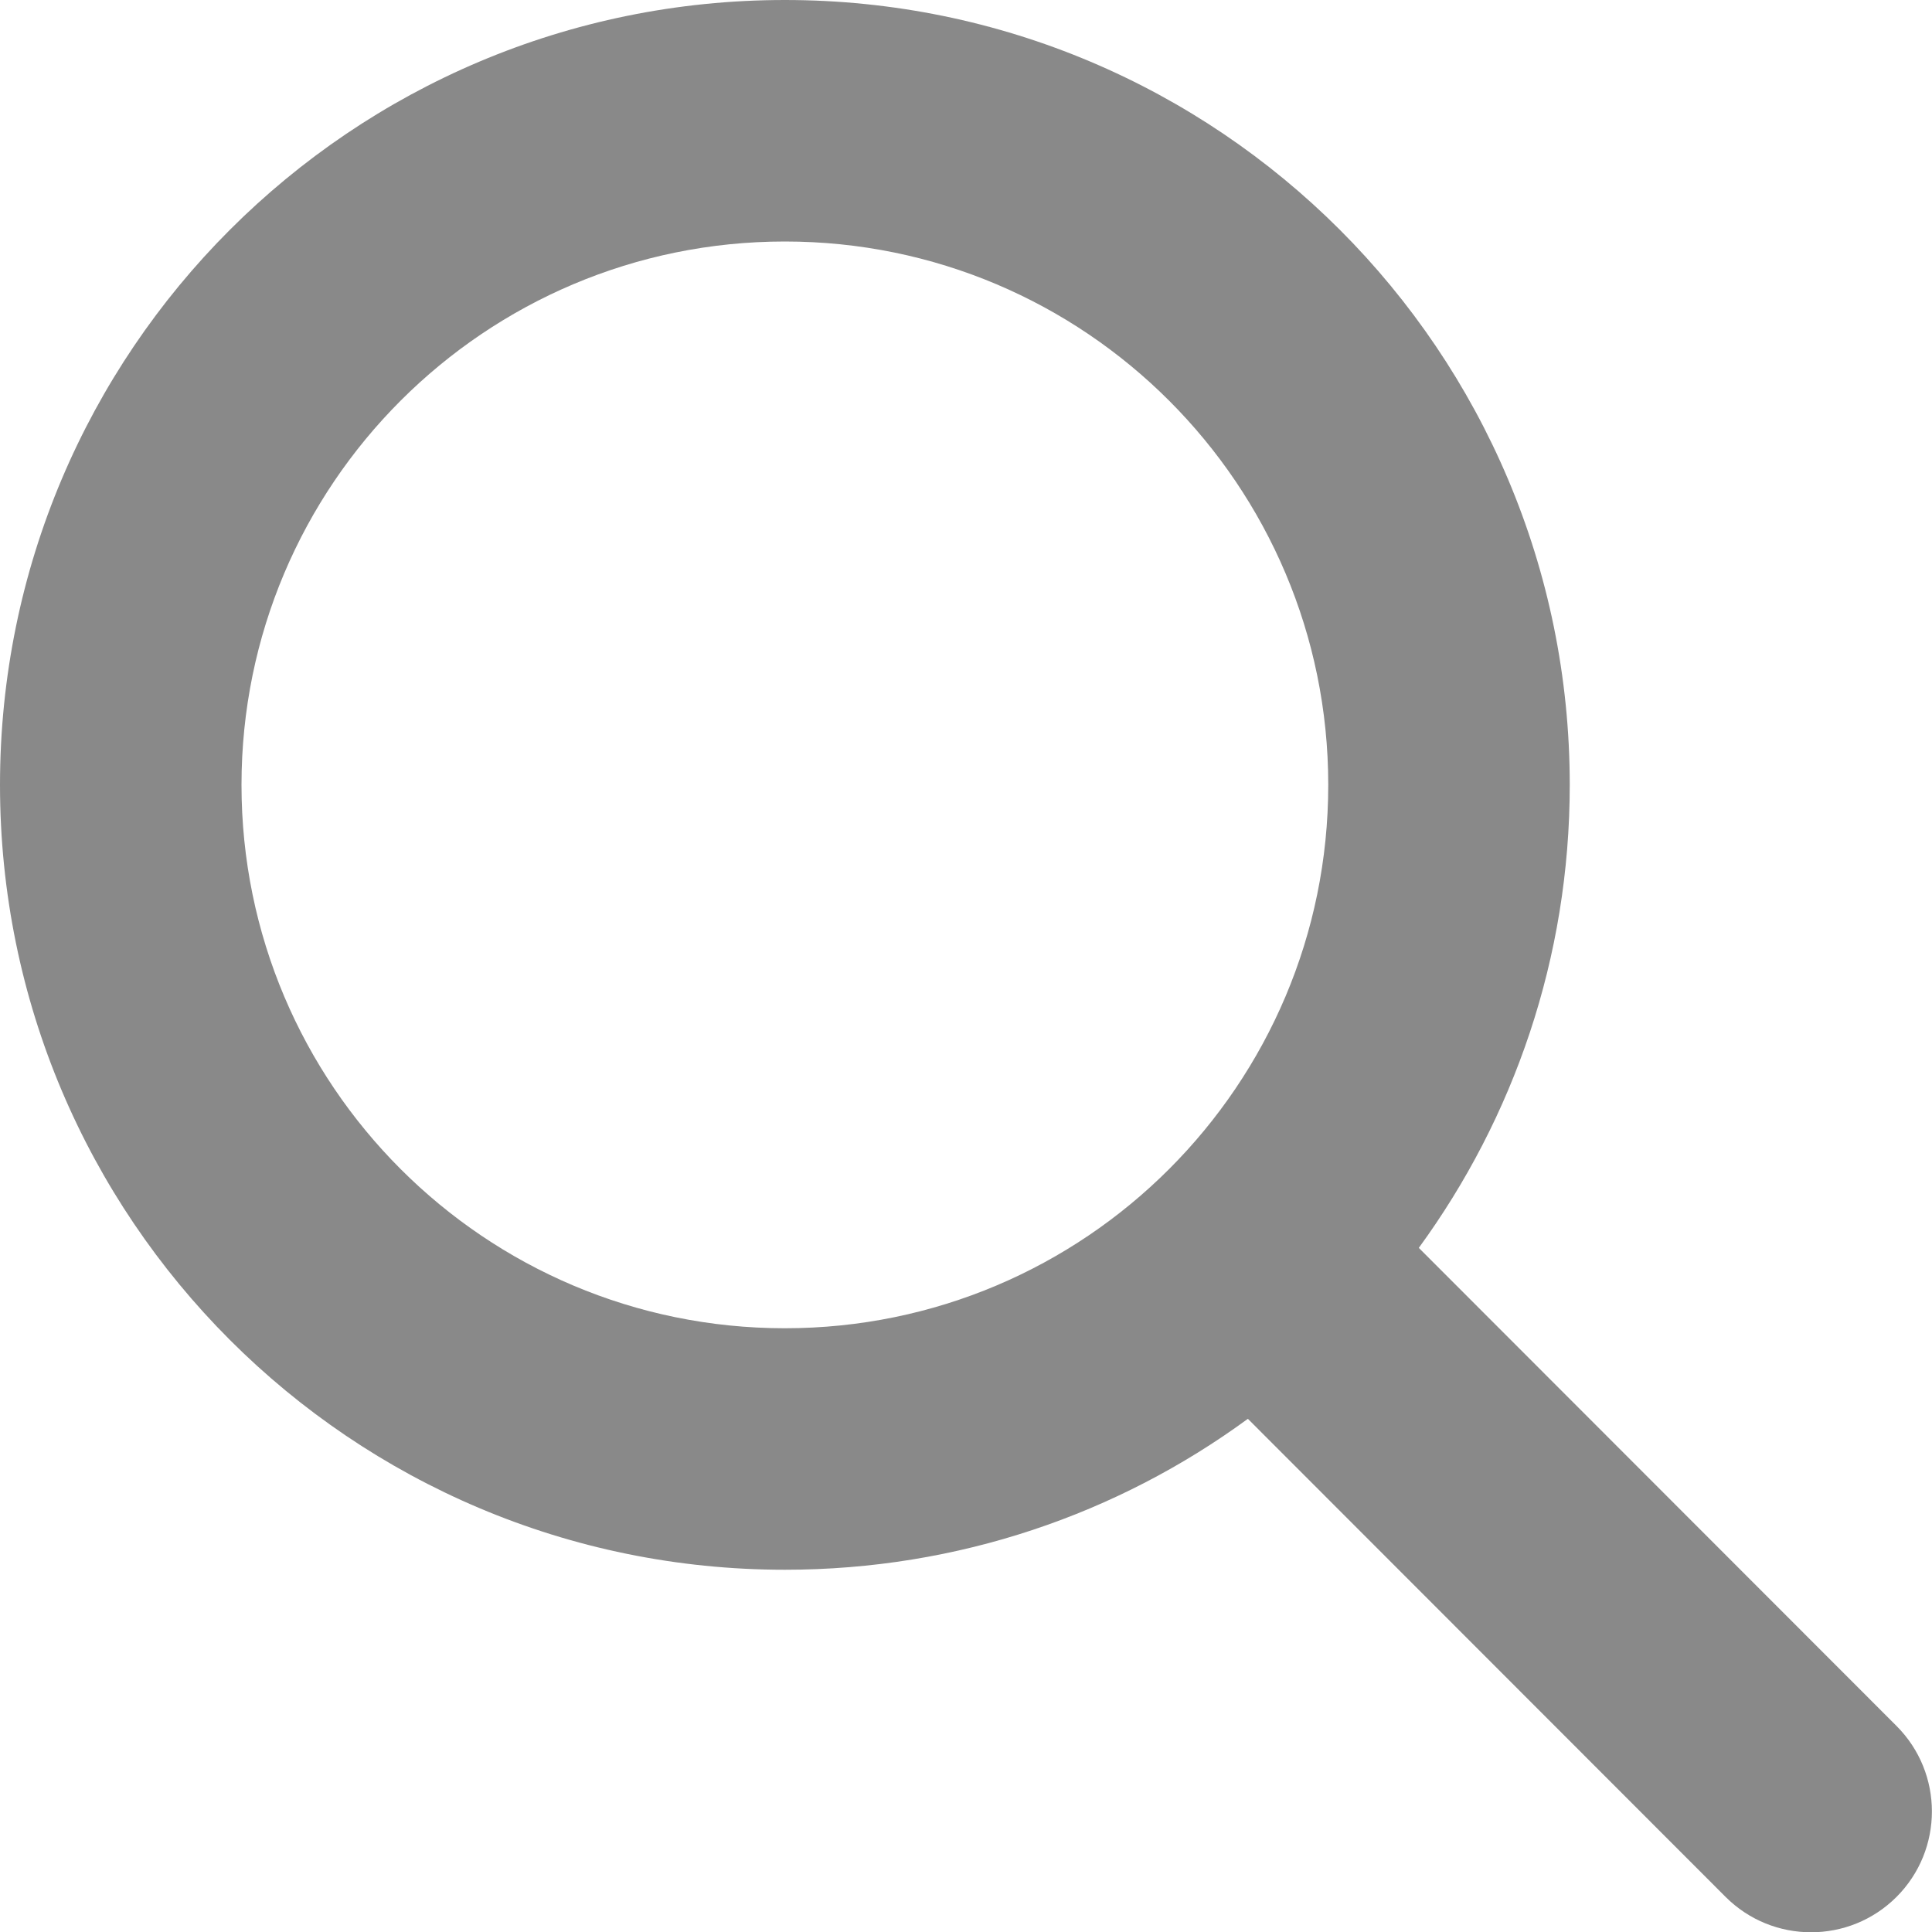
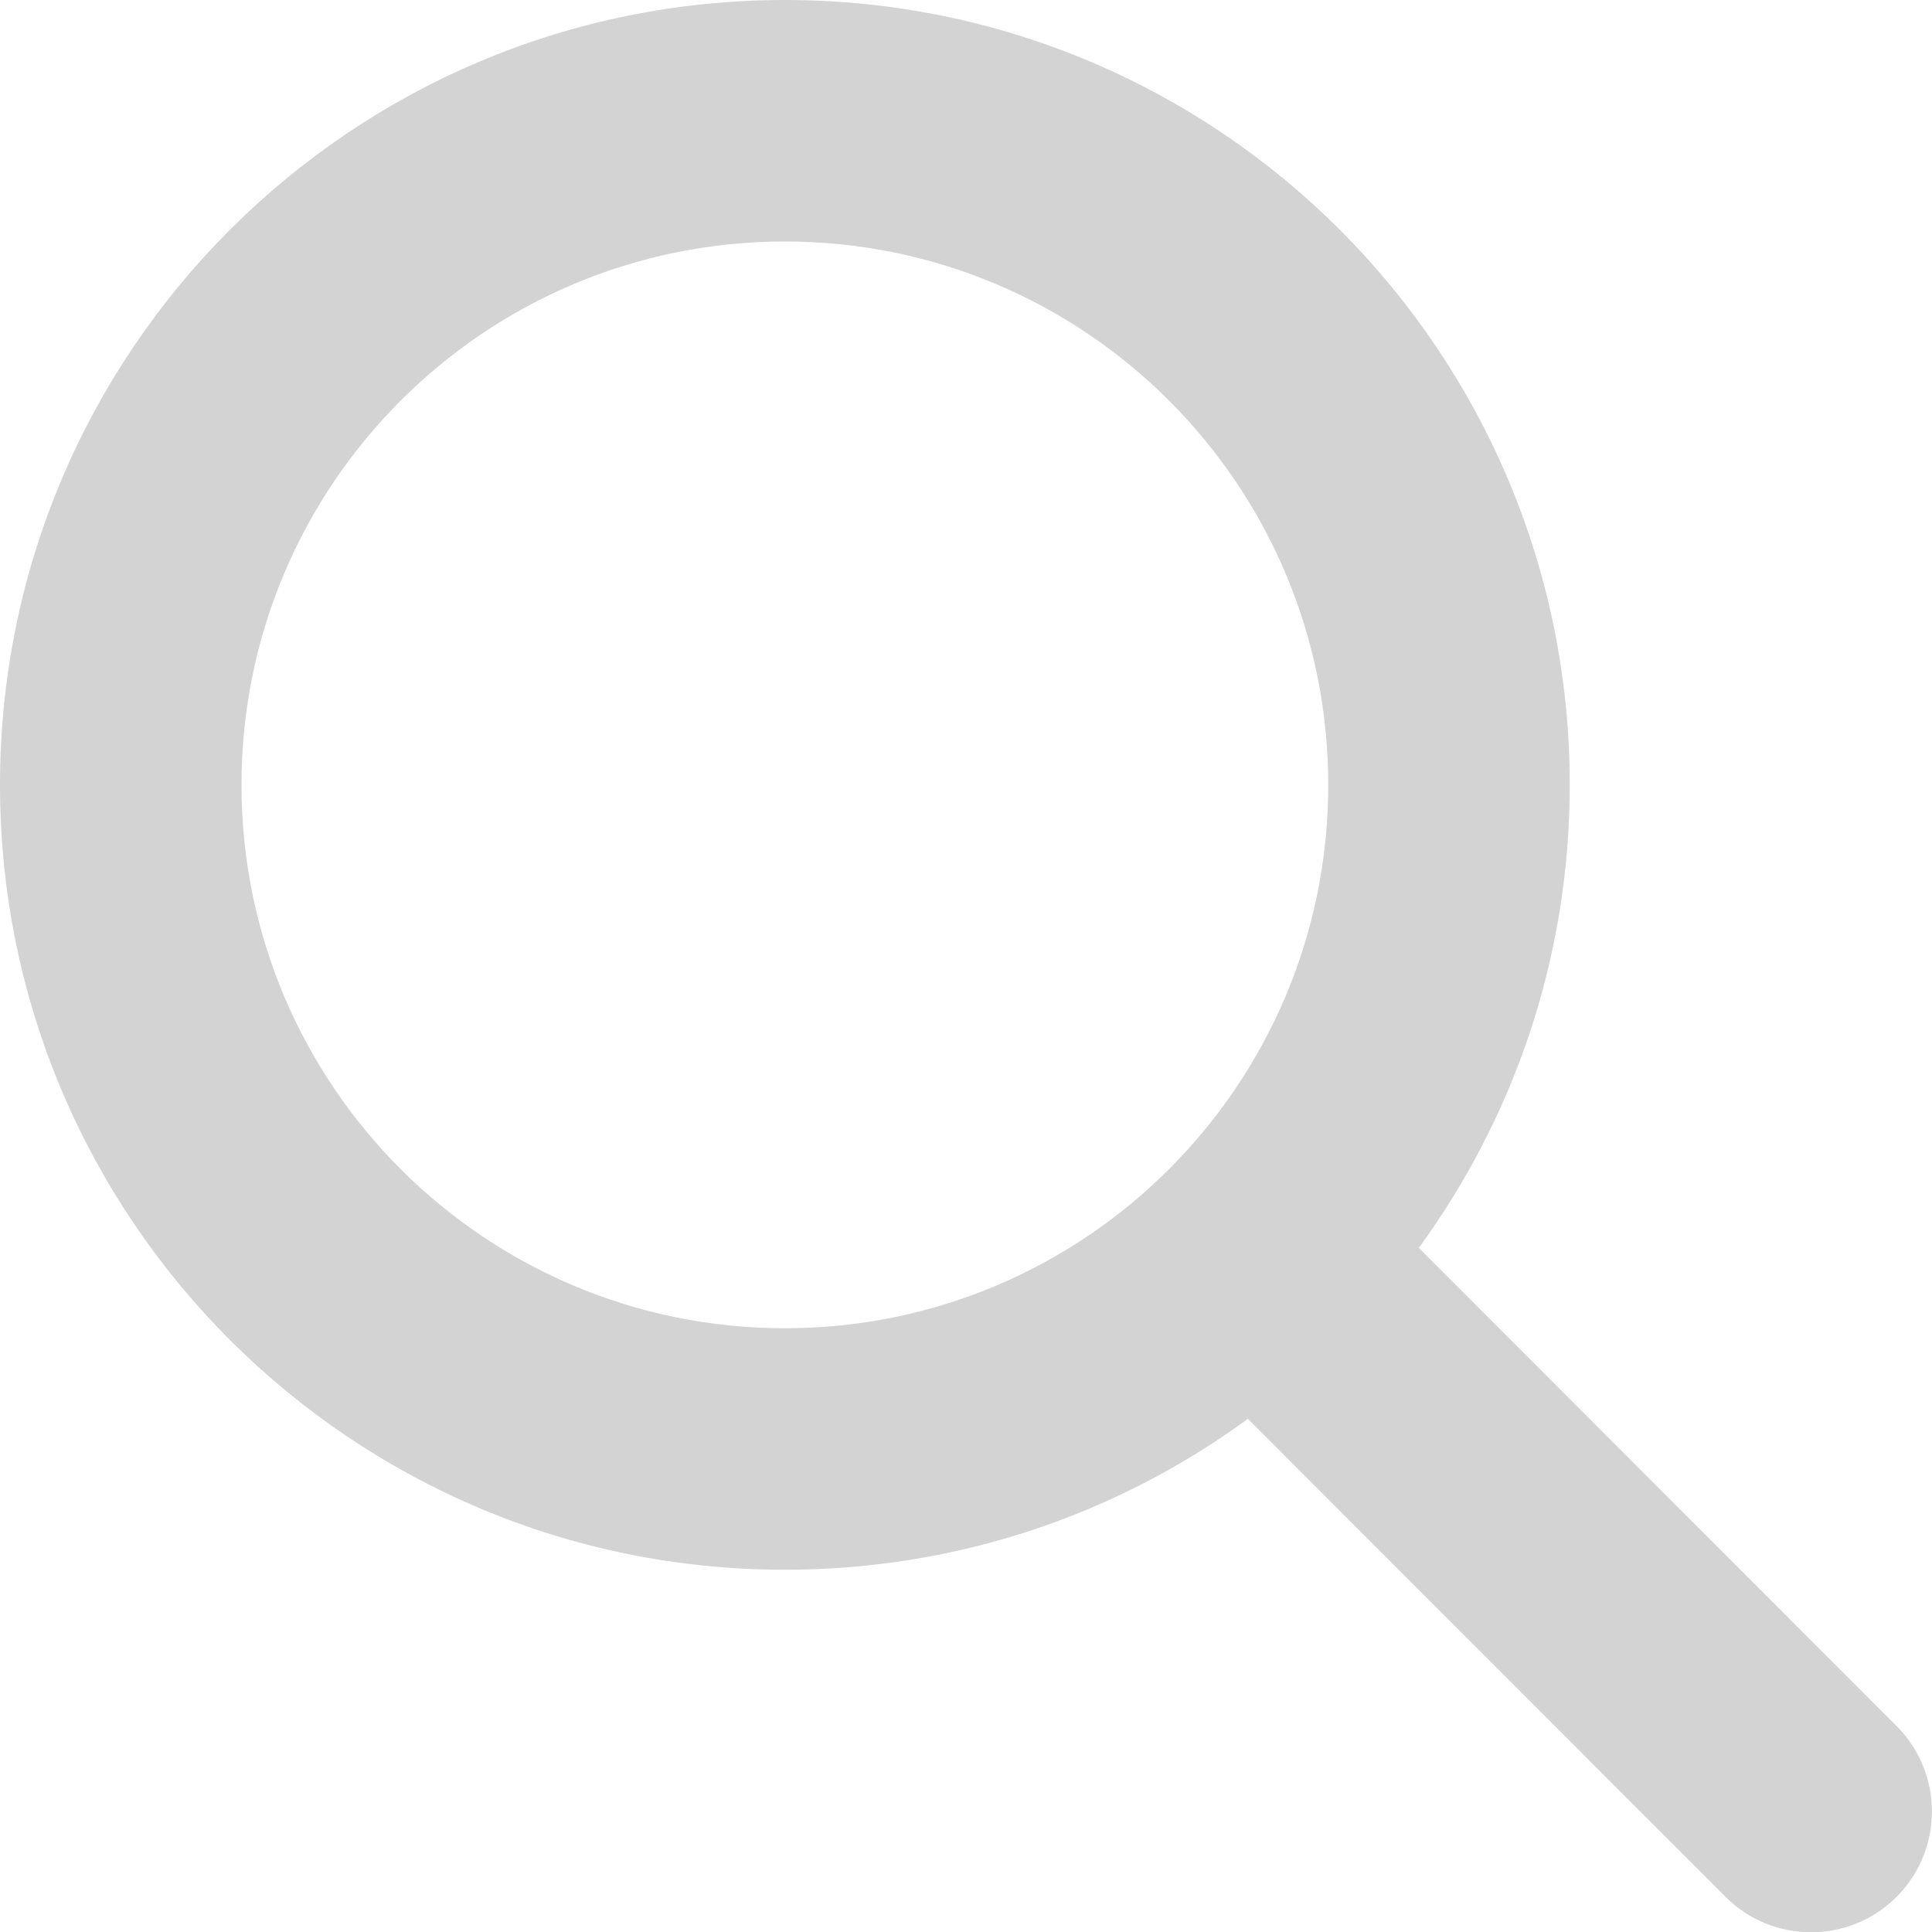
<svg xmlns="http://www.w3.org/2000/svg" viewBox="0 0 512 512">
-   <path fill="#898989" d="M416 208c0 45.9-14.9 88.3-40 122.7L502.6 457.4c12.5 12.5 12.5 32.8 0 45.3s-32.8 12.5-45.3 0L330.7 376c-34.4 25.2-76.8 40-122.7 40C93.1 416 0 322.9 0 208S93.1 0 208 0S416 93.1 416 208zM208 352a144 144 0 1 0 0-288 144 144 0 1 0 0 288z" />
+   <path fill="#d3d3d3" d="M416 208c0 45.9-14.9 88.3-40 122.7L502.6 457.4c12.5 12.5 12.5 32.8 0 45.3s-32.8 12.5-45.3 0L330.7 376c-34.4 25.2-76.8 40-122.7 40C93.1 416 0 322.9 0 208S93.1 0 208 0S416 93.1 416 208zM208 352a144 144 0 1 0 0-288 144 144 0 1 0 0 288z" />
</svg>
